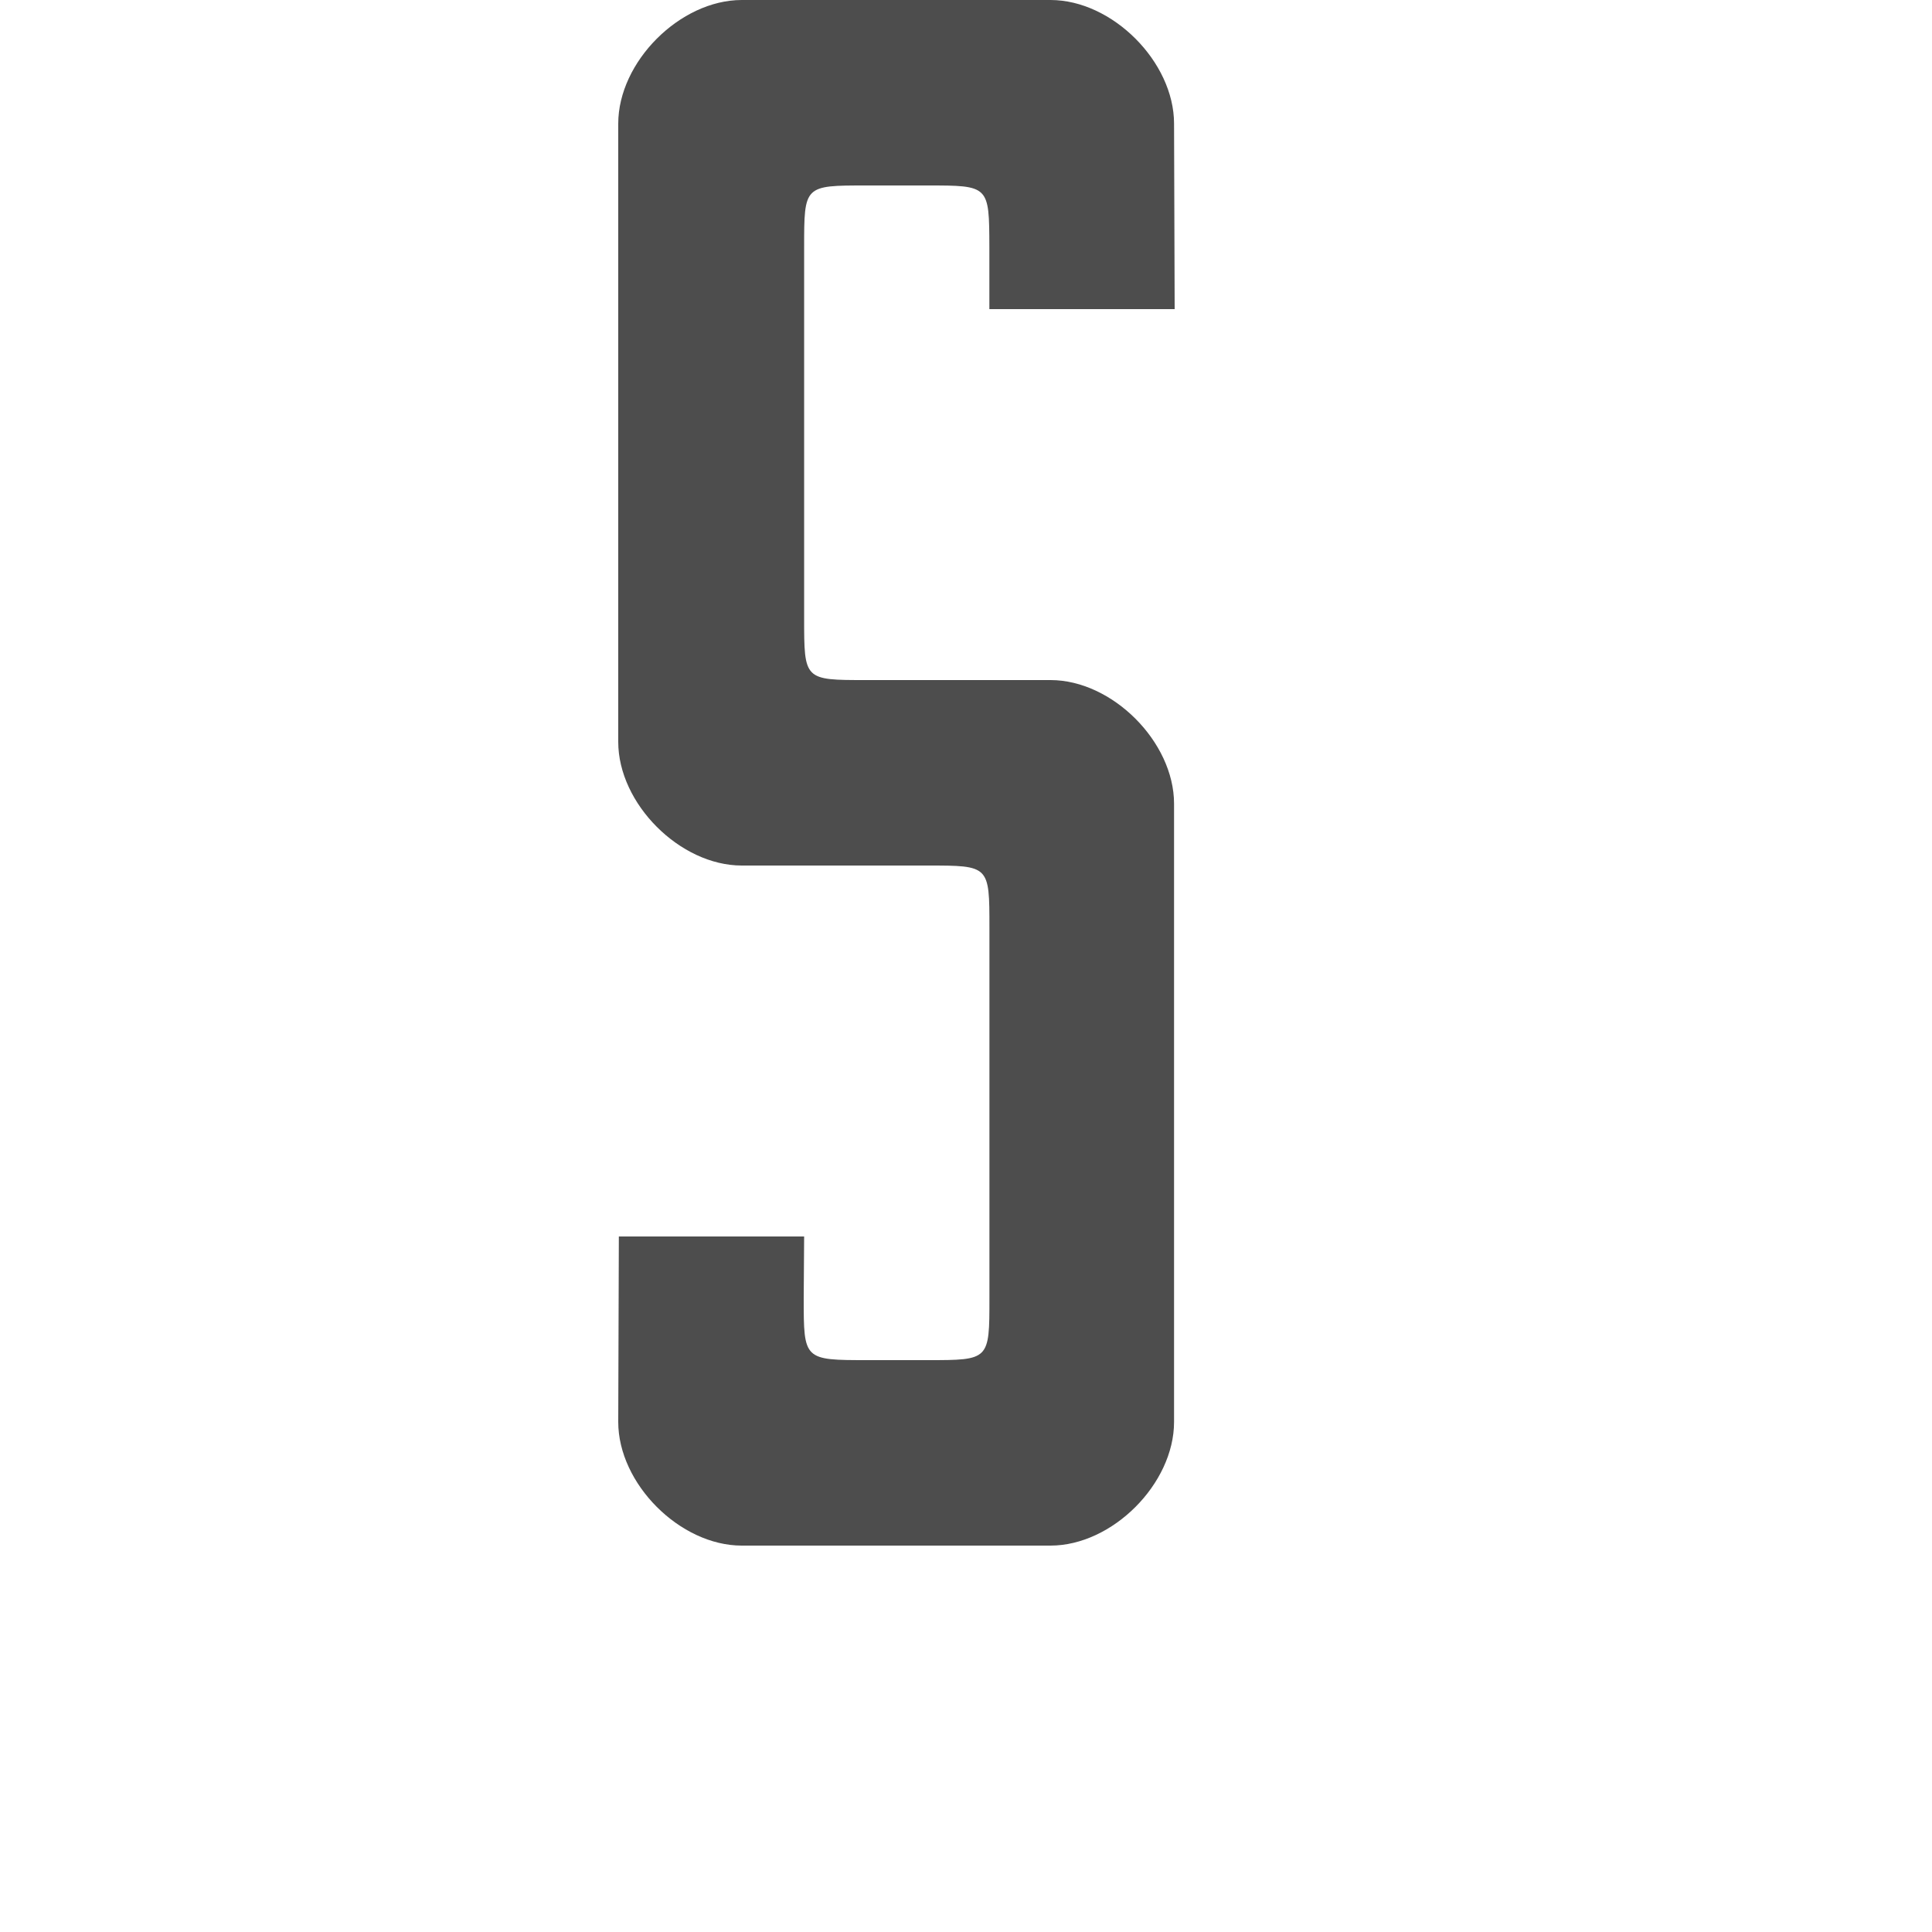
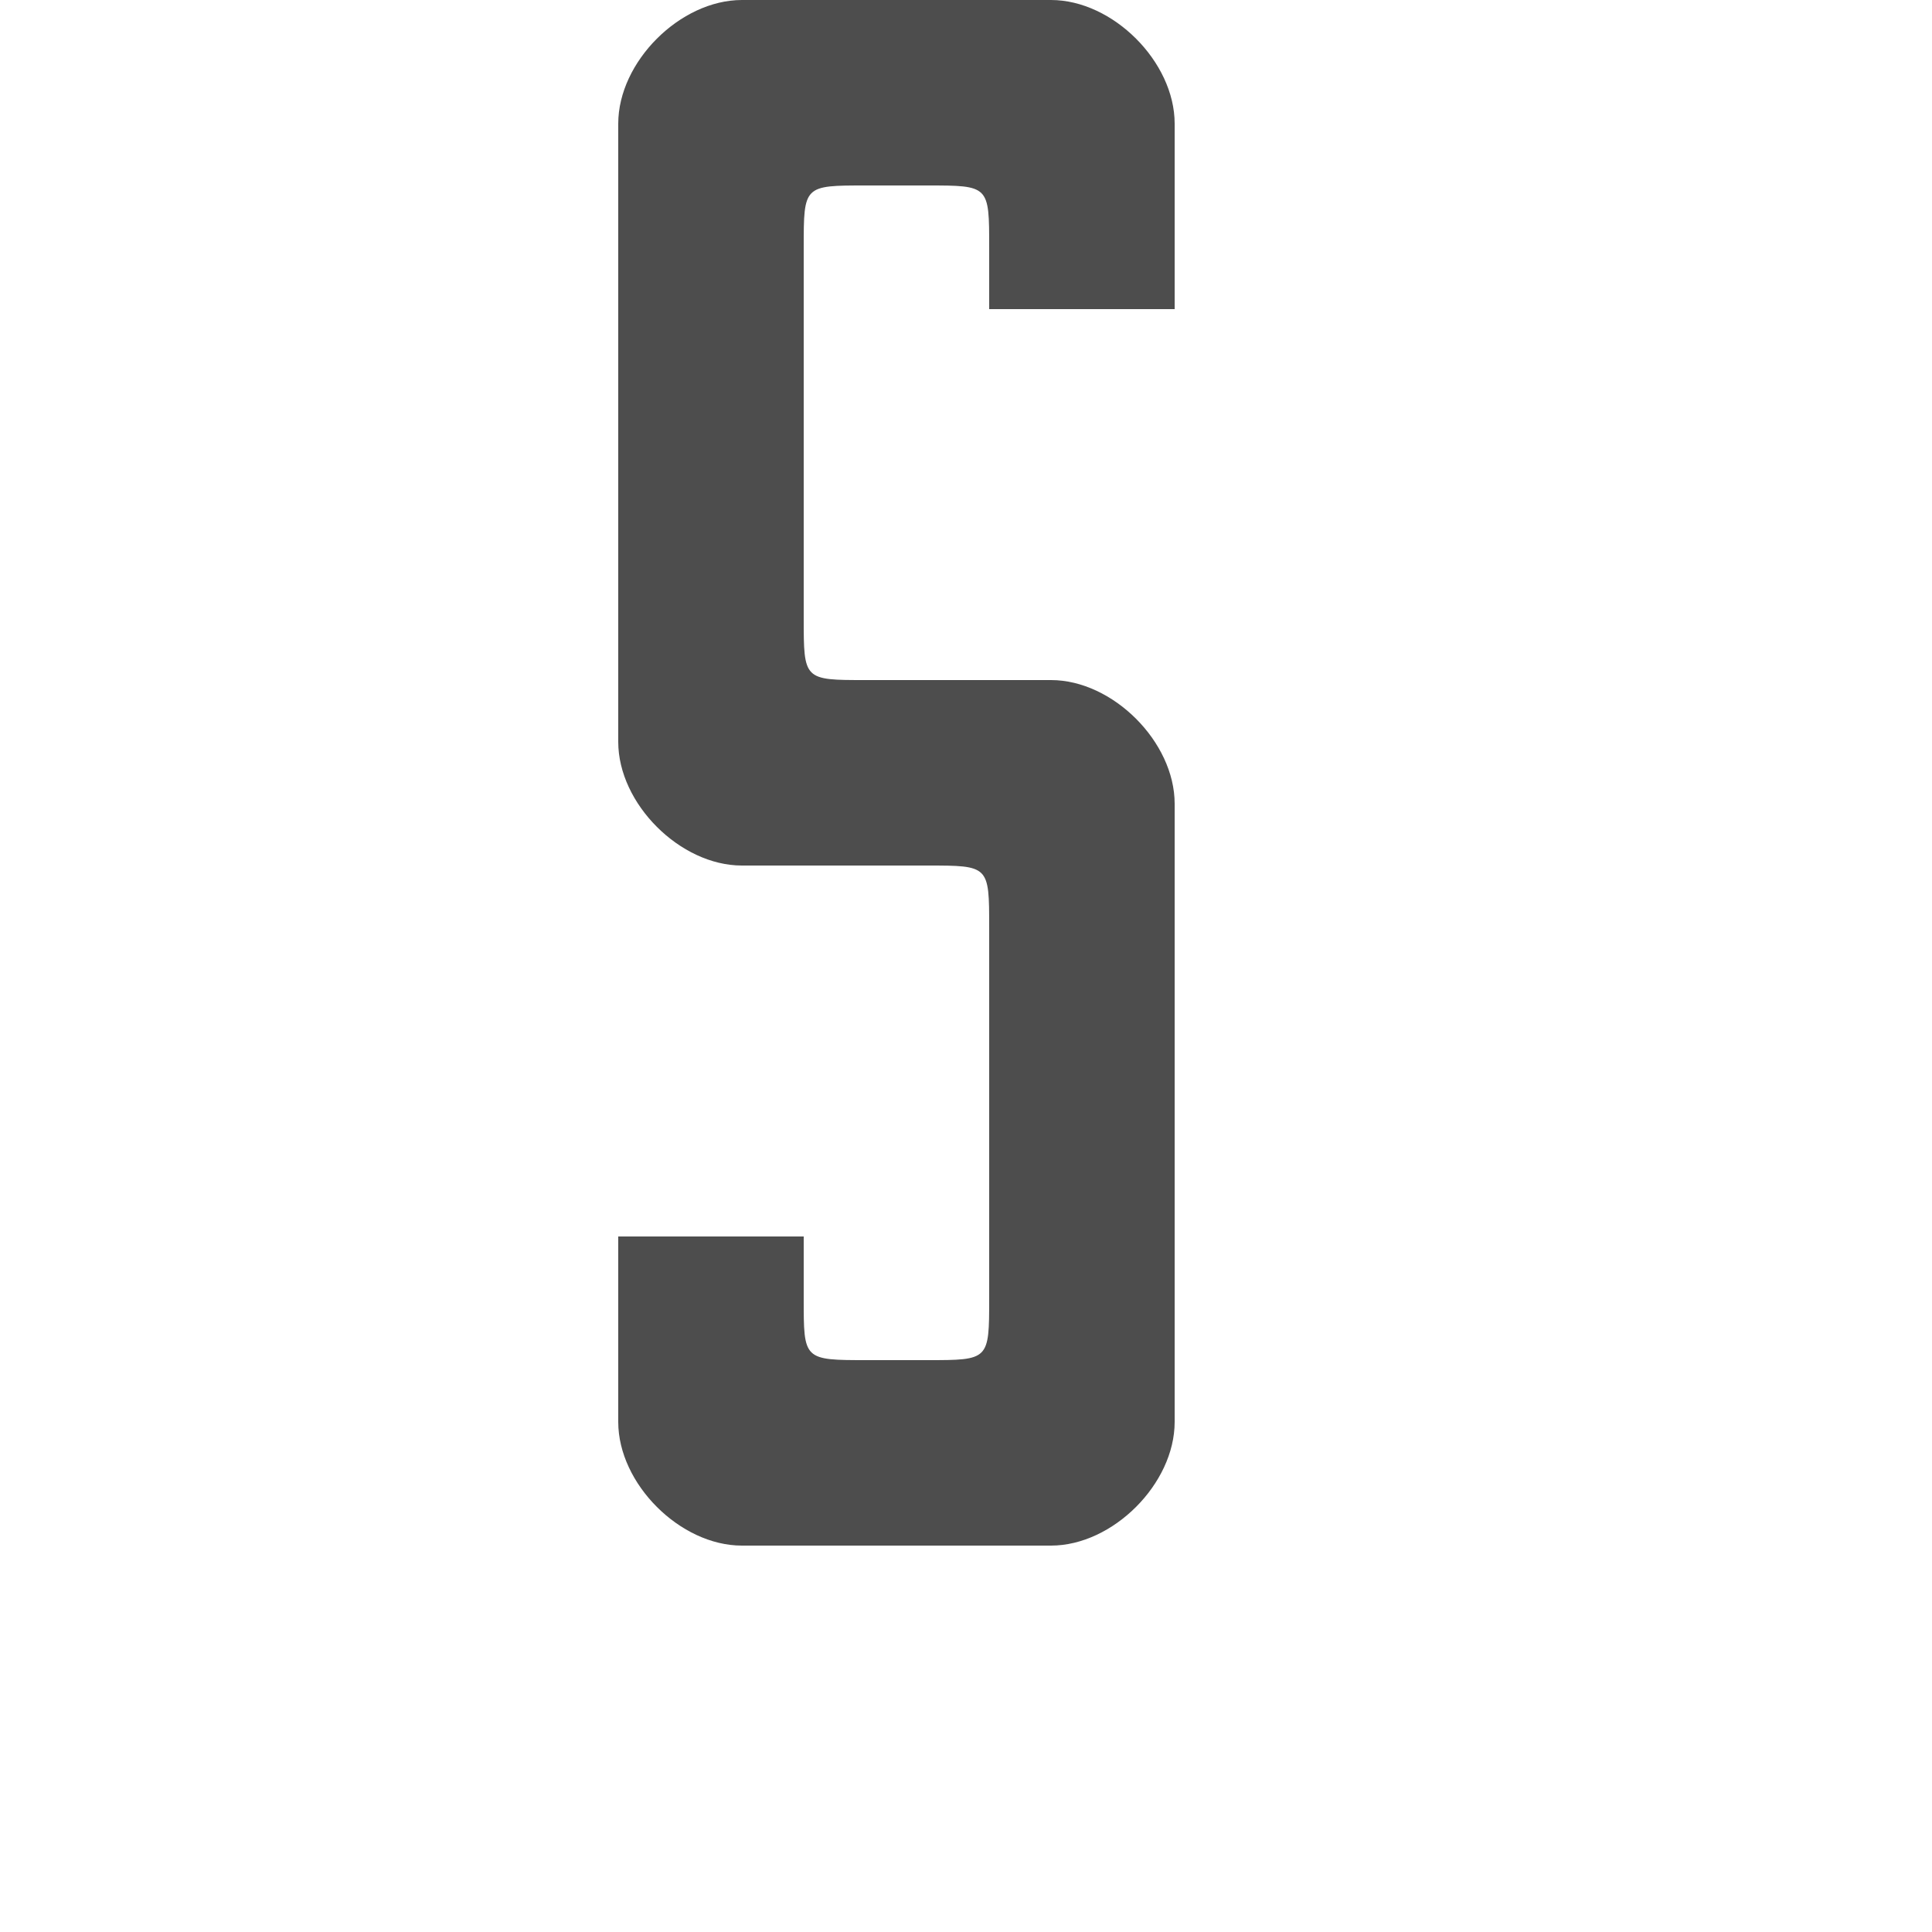
<svg xmlns="http://www.w3.org/2000/svg" width="1000" height="1000" id="svg3373" version="1.1">
  <defs id="defs3375" />
  <g id="layer1" transform="translate(0,-52.36218)">
-     <path style="font-size:19.033px;font-style:normal;font-variant:normal;font-weight:bold;font-stretch:condensed;line-height:125%;letter-spacing:0px;word-spacing:0px;fill:#4d4d4d;fill-opacity:1;stroke:none;display:inline;font-family:Swis721 Cn BT;-inkscape-font-specification:Swis721 Cn BT Bold Condensed" d="M 383.938 0 C 351.973 0 320 32 320 64 L 320 384 C 320 416 351.973 448 383.938 448 L 480.156 448 C 512.121 448 512.125 447.999 512.125 480 L 512.125 544 L 512.125 640 L 512.125 672 C 512.125 704 512.121 704 480.156 704 L 449.25 704 C 416 703.999 416 704 416 672 L 416.219 640 L 320.312 640 L 320 736 C 320 768 351.973 800 383.938 800 L 543.75 800 C 575.715 800 607.688 768 607.688 736 L 607.688 416 C 607.688 384 575.715 352 543.75 352 L 448.188 352 C 416.226 352 416.219 352 416.219 320 L 416.219 224 L 416.219 128 C 416.219 96 416.226 96 448.188 96 L 480 96 C 512 96 511.988 96 512.094 127.75 L 512.094 160 L 608 160 L 607.688 64 C 607.688 32 575.715 -9.4739031e-15 543.75 0 L 383.938 0 z " transform="translate(0,52.36218)" id="path69741" />
+     <path style="font-size:19.033px;font-style:normal;font-variant:normal;font-weight:bold;font-stretch:condensed;line-height:125%;letter-spacing:0px;word-spacing:0px;fill:#4d4d4d;fill-opacity:1;stroke:none;display:inline;font-family:Swis721 Cn BT;-inkscape-font-specification:Swis721 Cn BT Bold Condensed" d="m 384,0 c -31.965,0 -64,32 -64,64 l 0,320 c 0,32 32.035,64 64,64 l 96,0 c 31.965,0 32,-5.3e-4 32,32 l 0,192 c 0,32 -0.035,32 -32,32 l -31,0 c -33.25,-6.4e-4 -33,5e-5 -33,-32 l 0,-32 -96,0 0,96 c 0,32 32.035,64 64,64 l 160,0 c 31.965,0 64,-32 64,-64 l 0,-320 c 0,-32 -32.035,-64 -64,-64 l -96,0 c -31.962,3.2e-4 -32,-1.1e-4 -32,-32 l 0,-192 c 0,-32 0.038,-32 32,-32 l 32,0 c 32,0 32,0 32,32 l 0,32 96,0 0,-96 C 608,32 576,0 544,0 z" transform="translate(0,52.36218)" id="path69741" />
  </g>
</svg>
